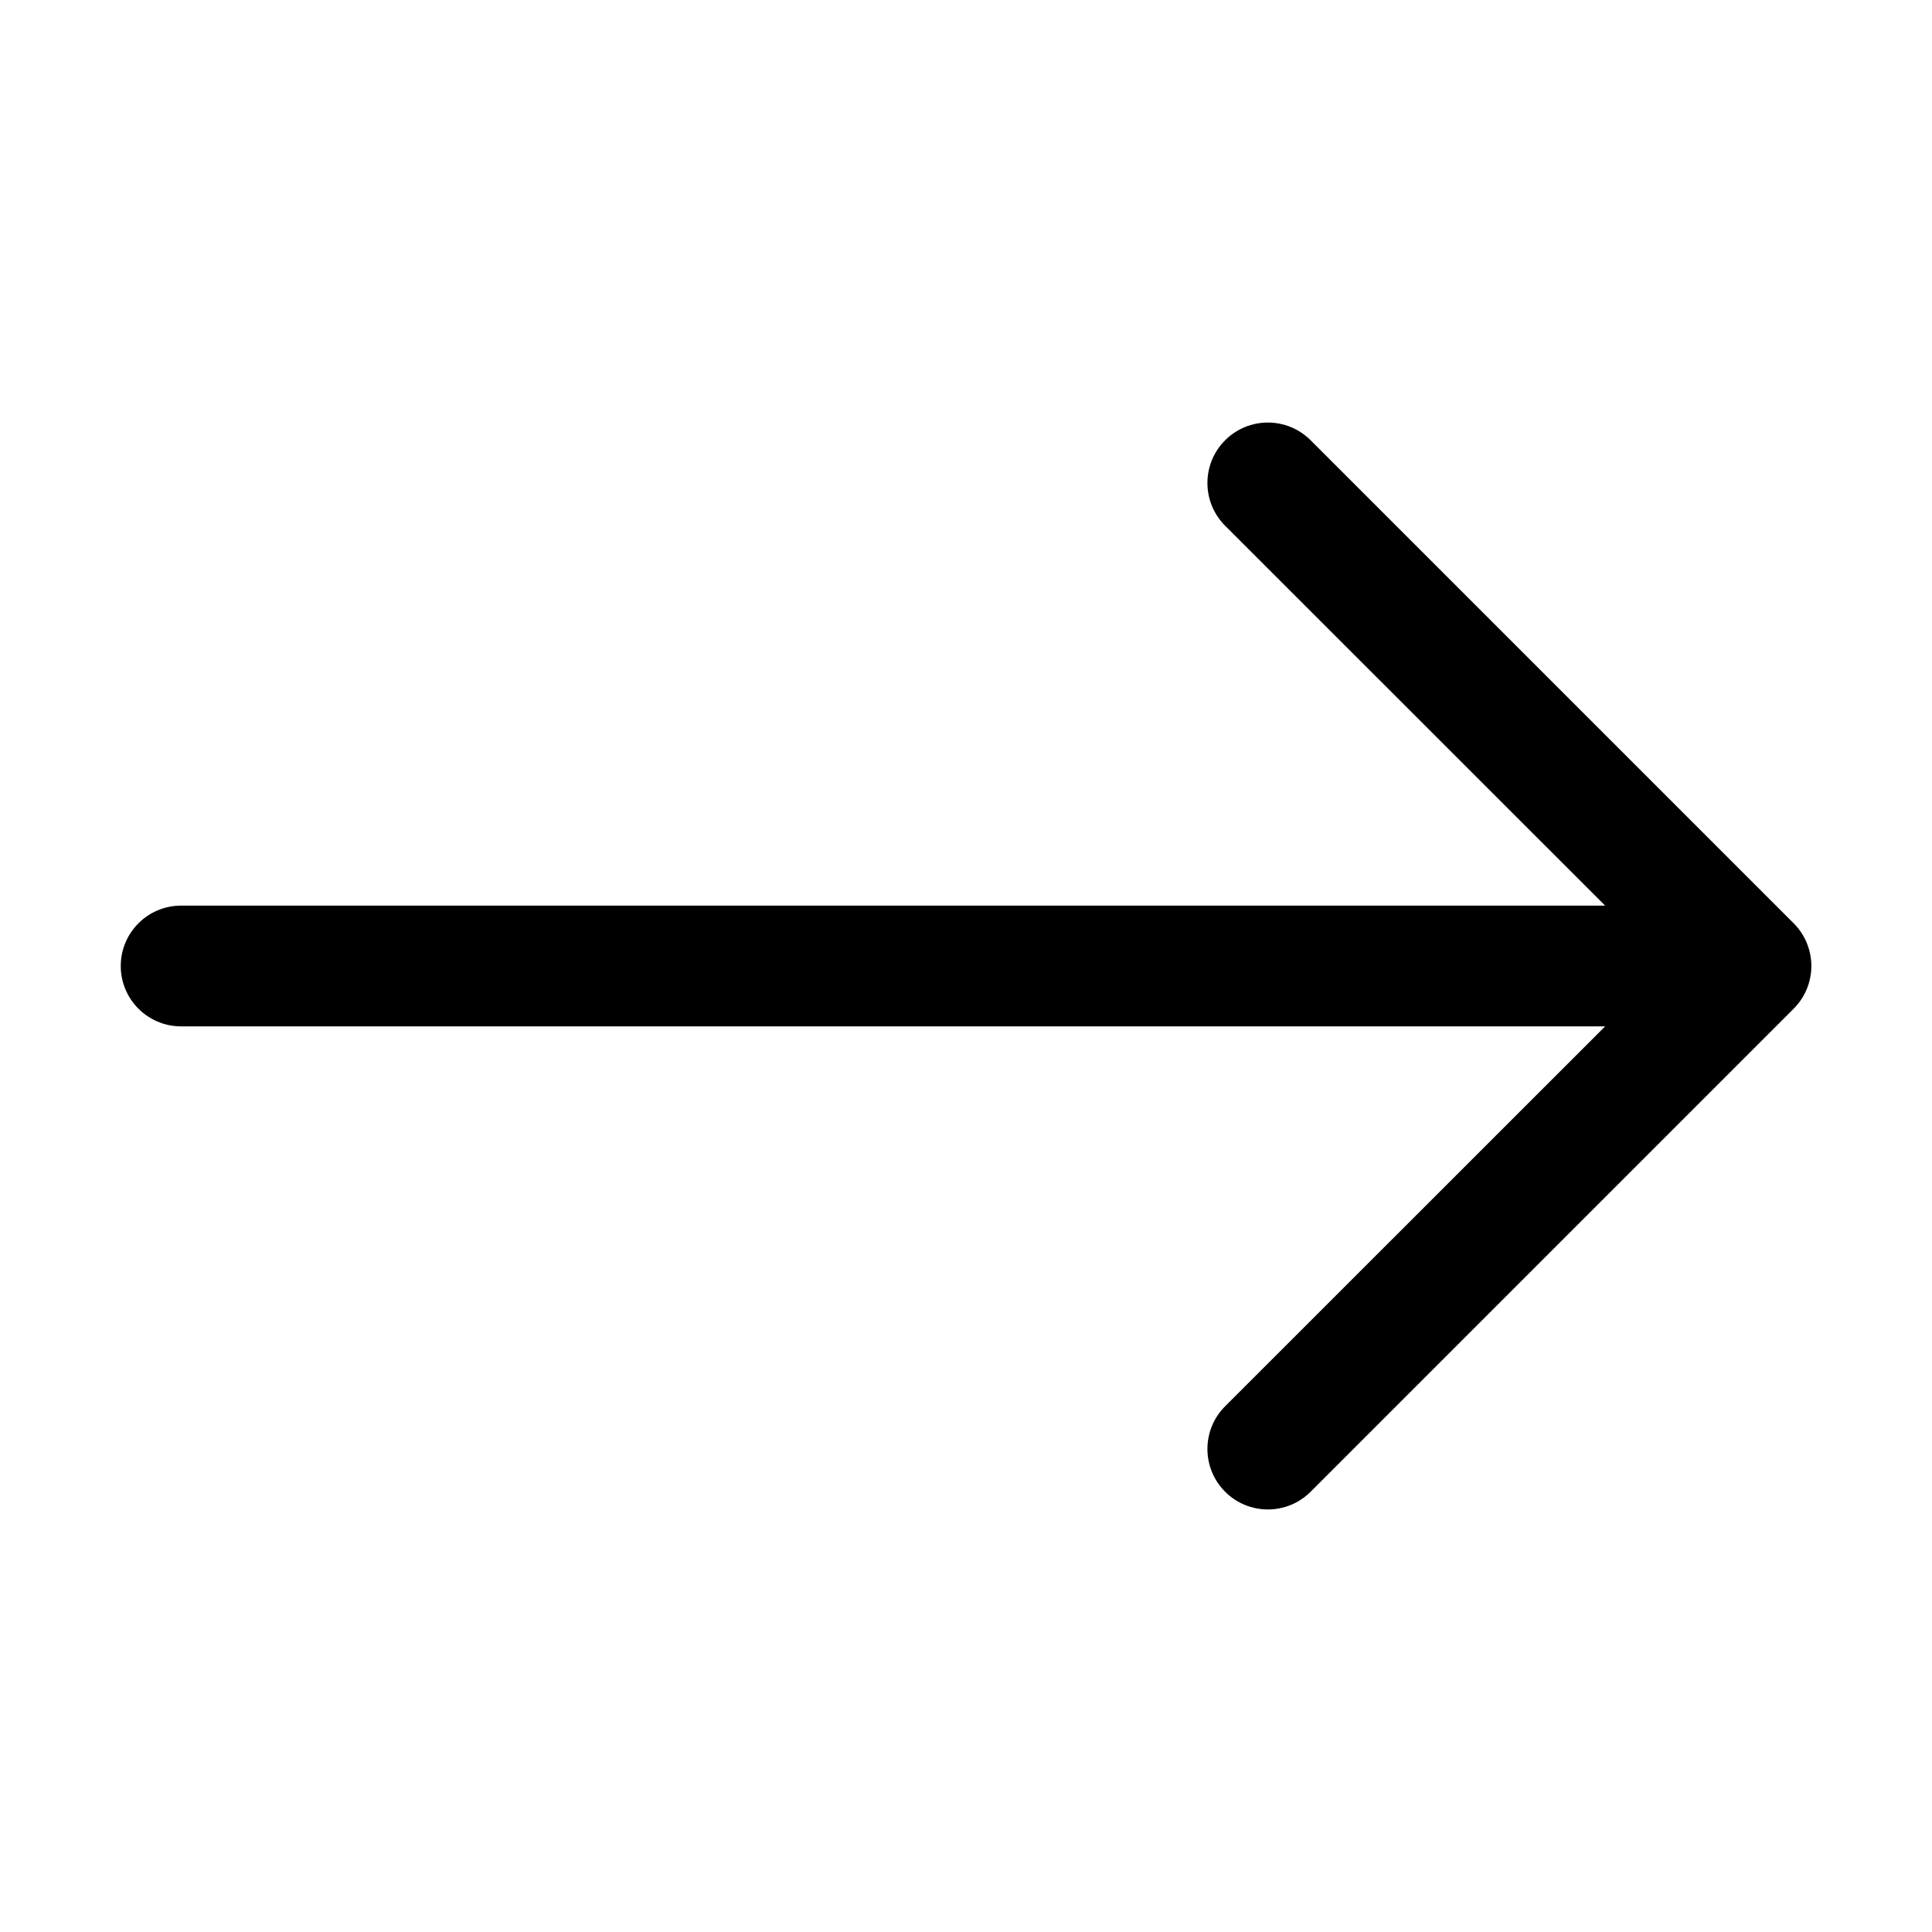
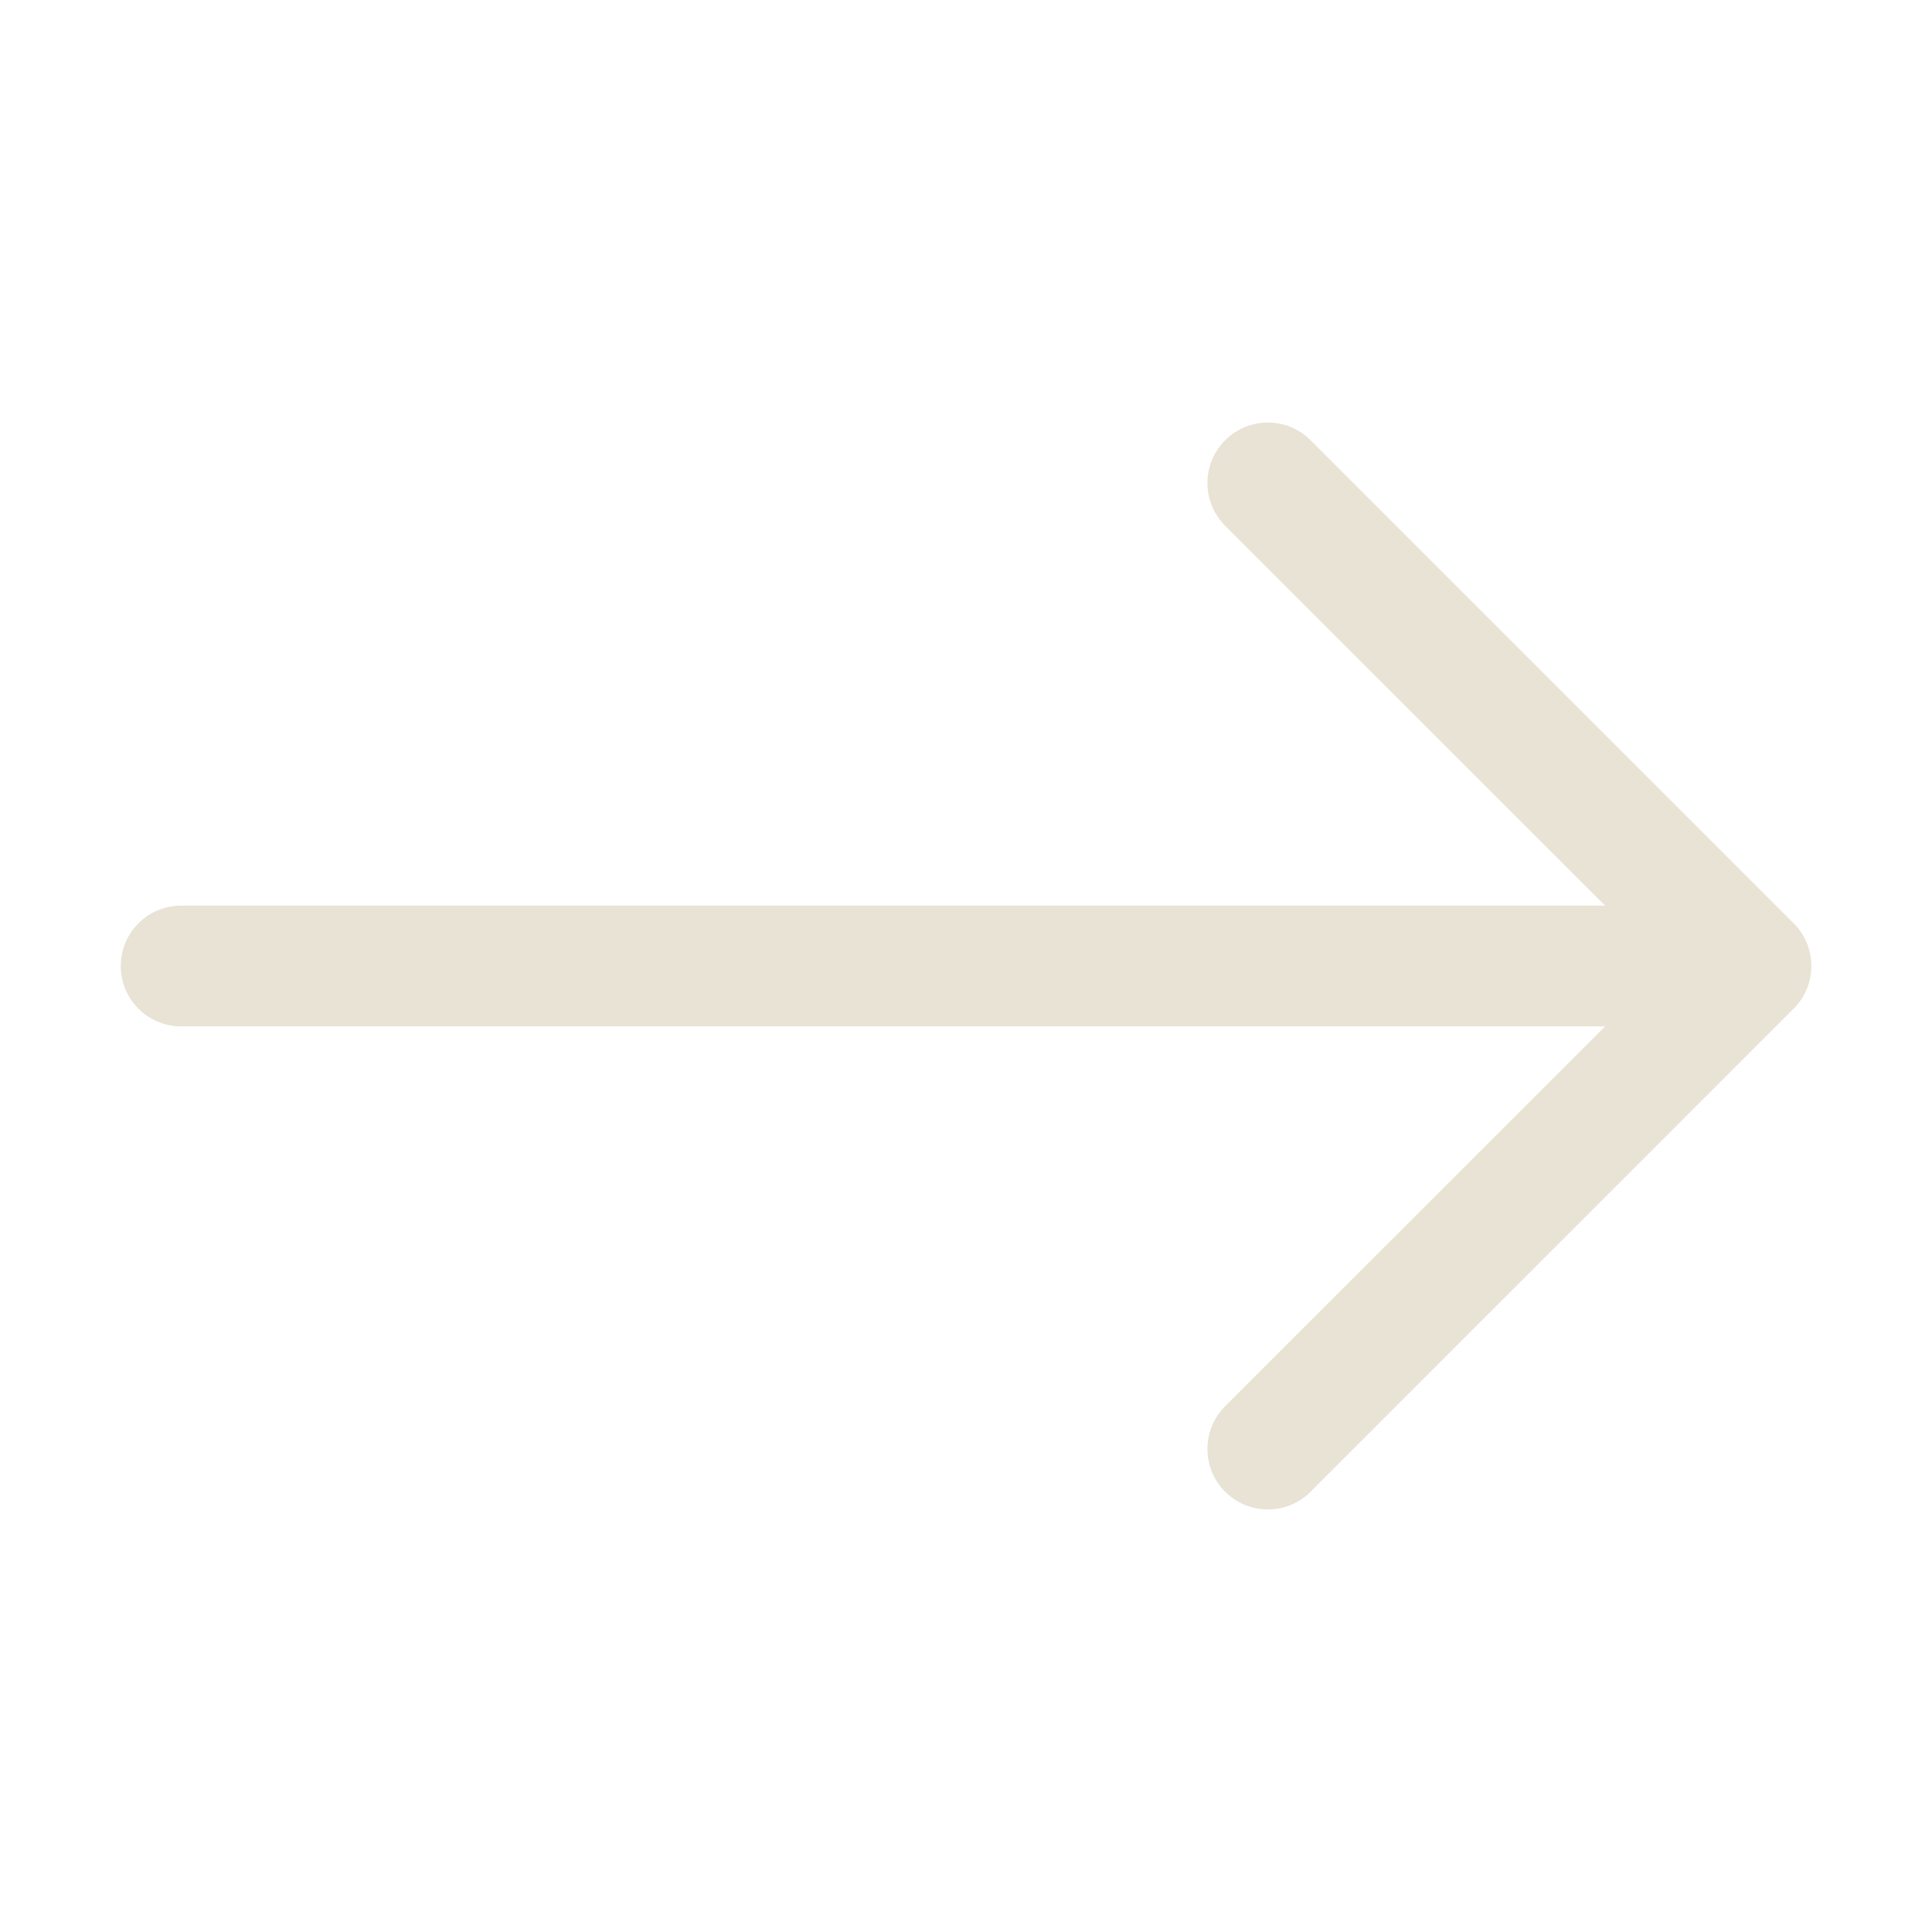
- <svg xmlns="http://www.w3.org/2000/svg" width="16" height="16" fill="currentColor" class="bi bi-arrow-right" viewBox="0 0 16 16">
+ <svg xmlns="http://www.w3.org/2000/svg" width="25" height="25" fill="#e9e3d5" class="bi bi-arrow-right" viewBox="0 0 16 16">
  <path fill-rule="evenodd" d="M1 8a.5.5 0 0 1 .5-.5h11.793l-3.147-3.146a.5.5 0 0 1 .708-.708l4 4a.5.5 0 0 1 0 .708l-4 4a.5.5 0 0 1-.708-.708L13.293 8.5H1.5A.5.5 0 0 1 1 8z" />
</svg>
